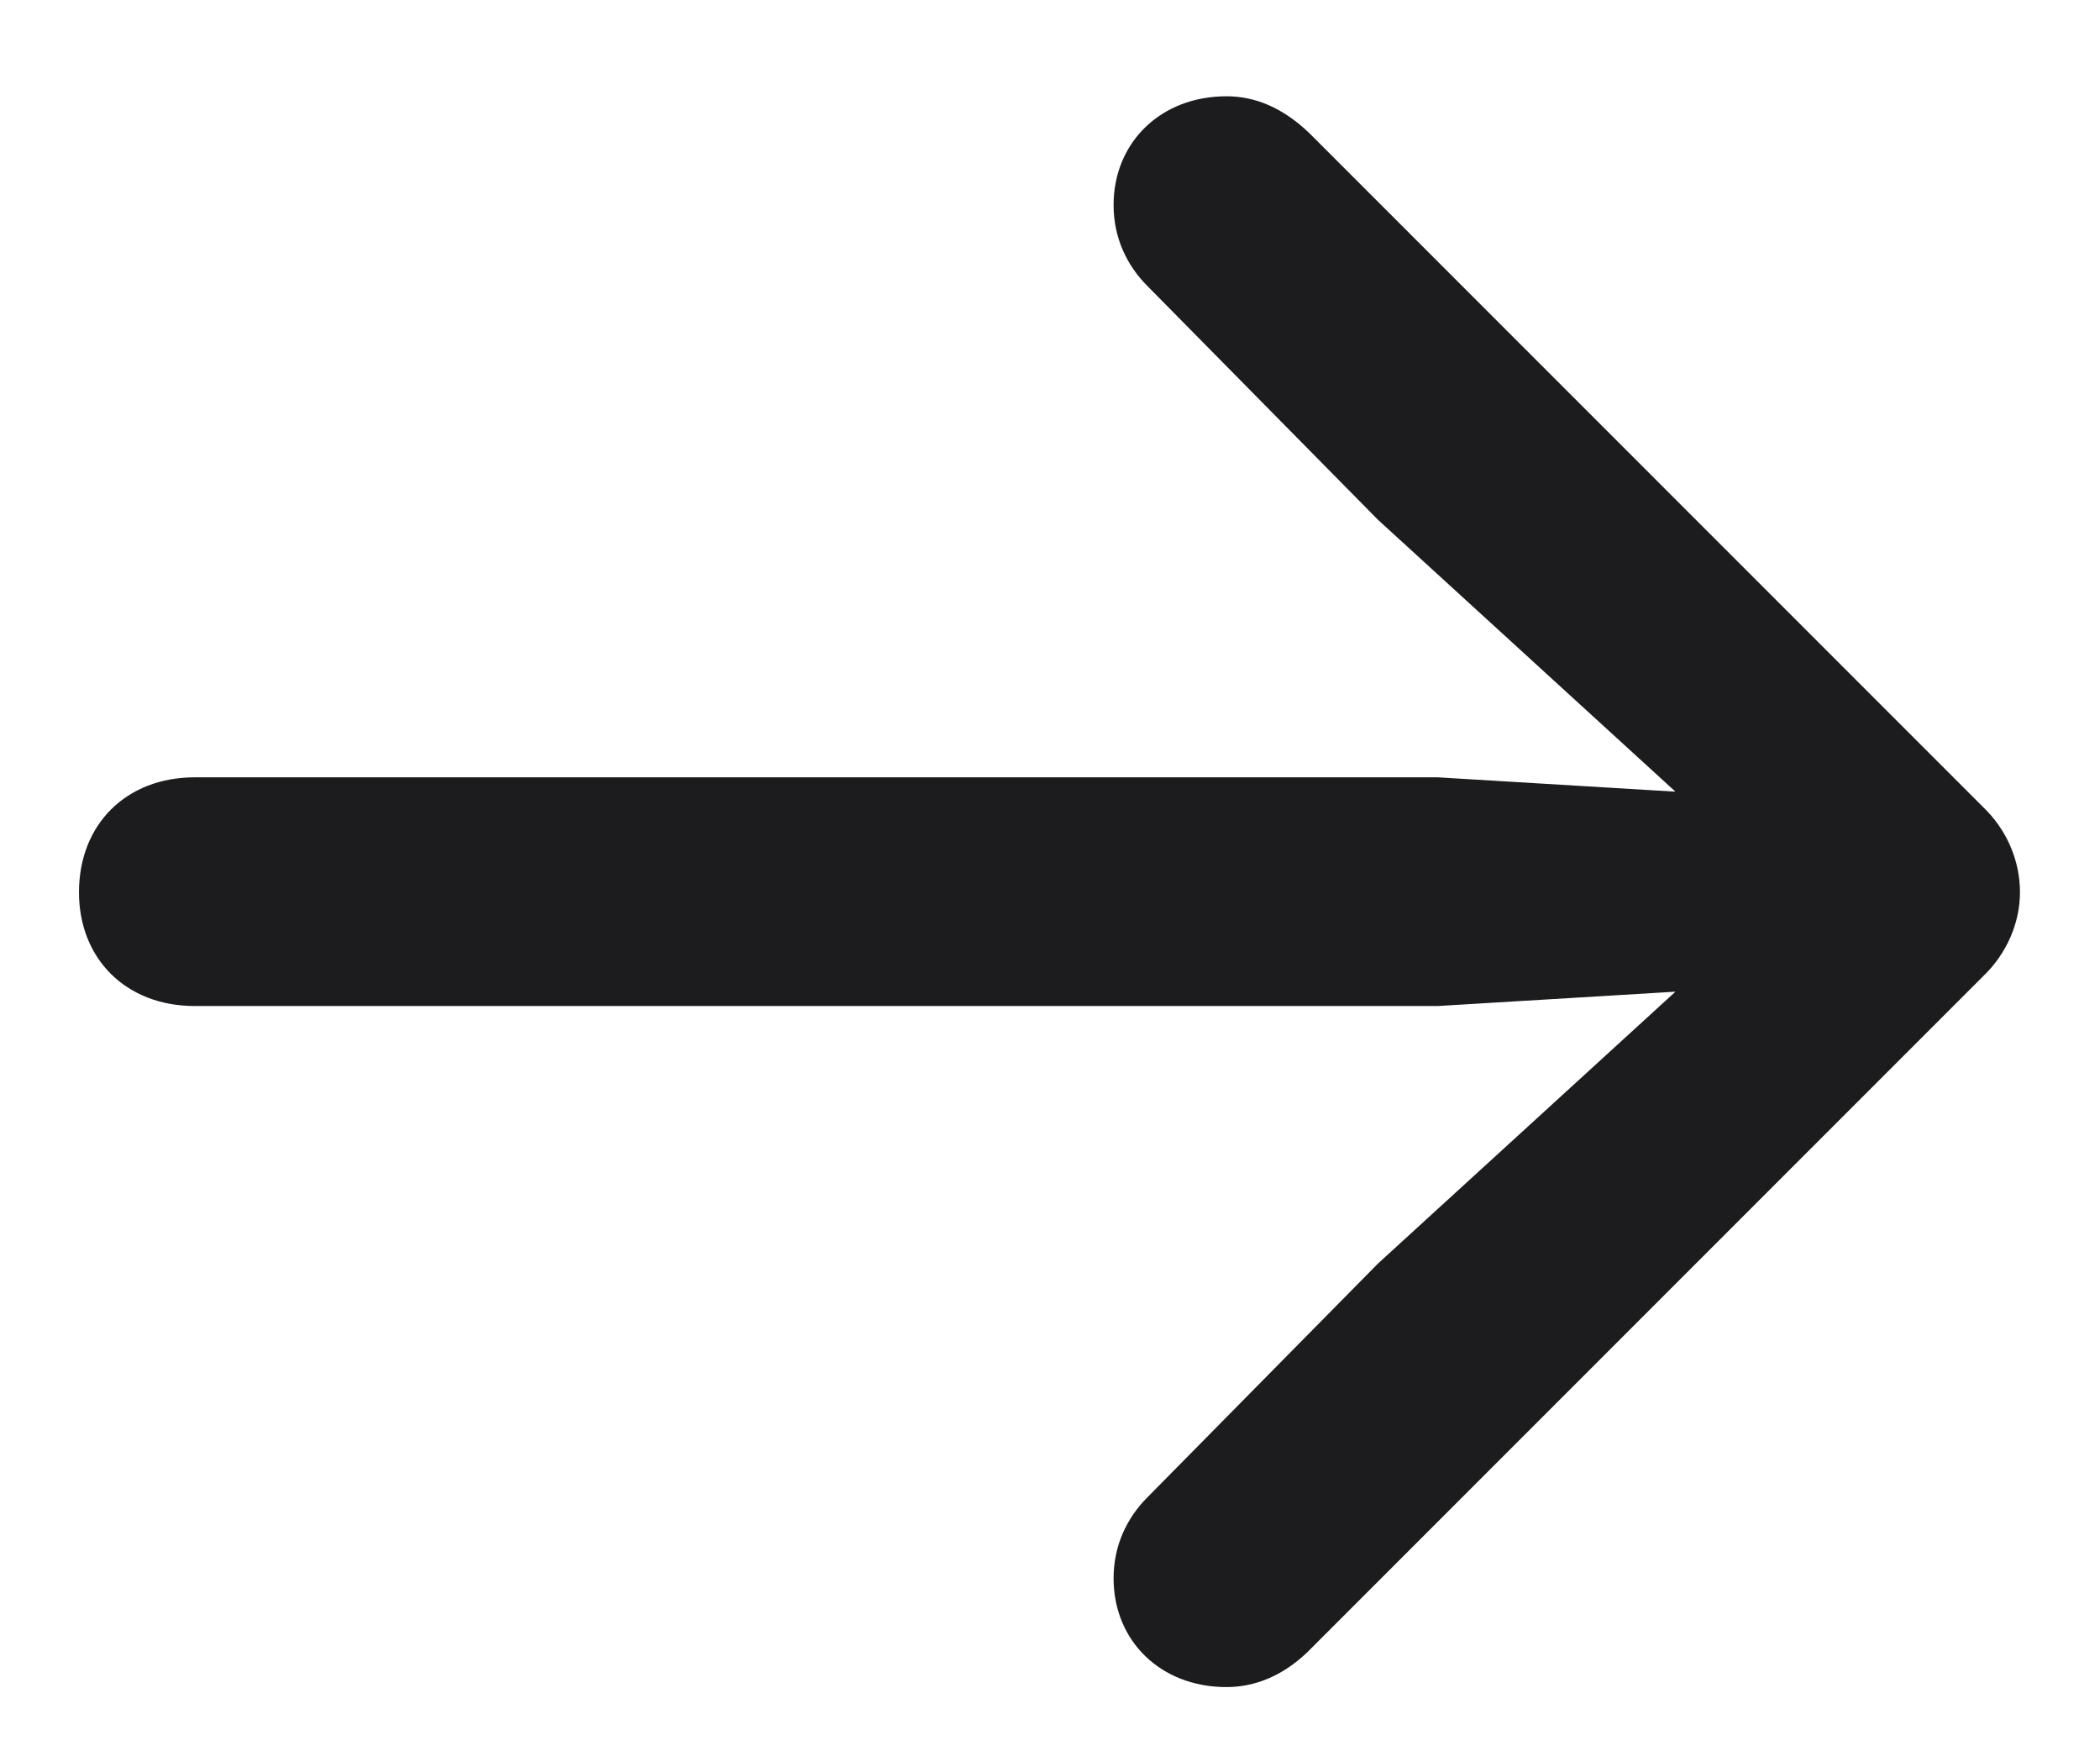
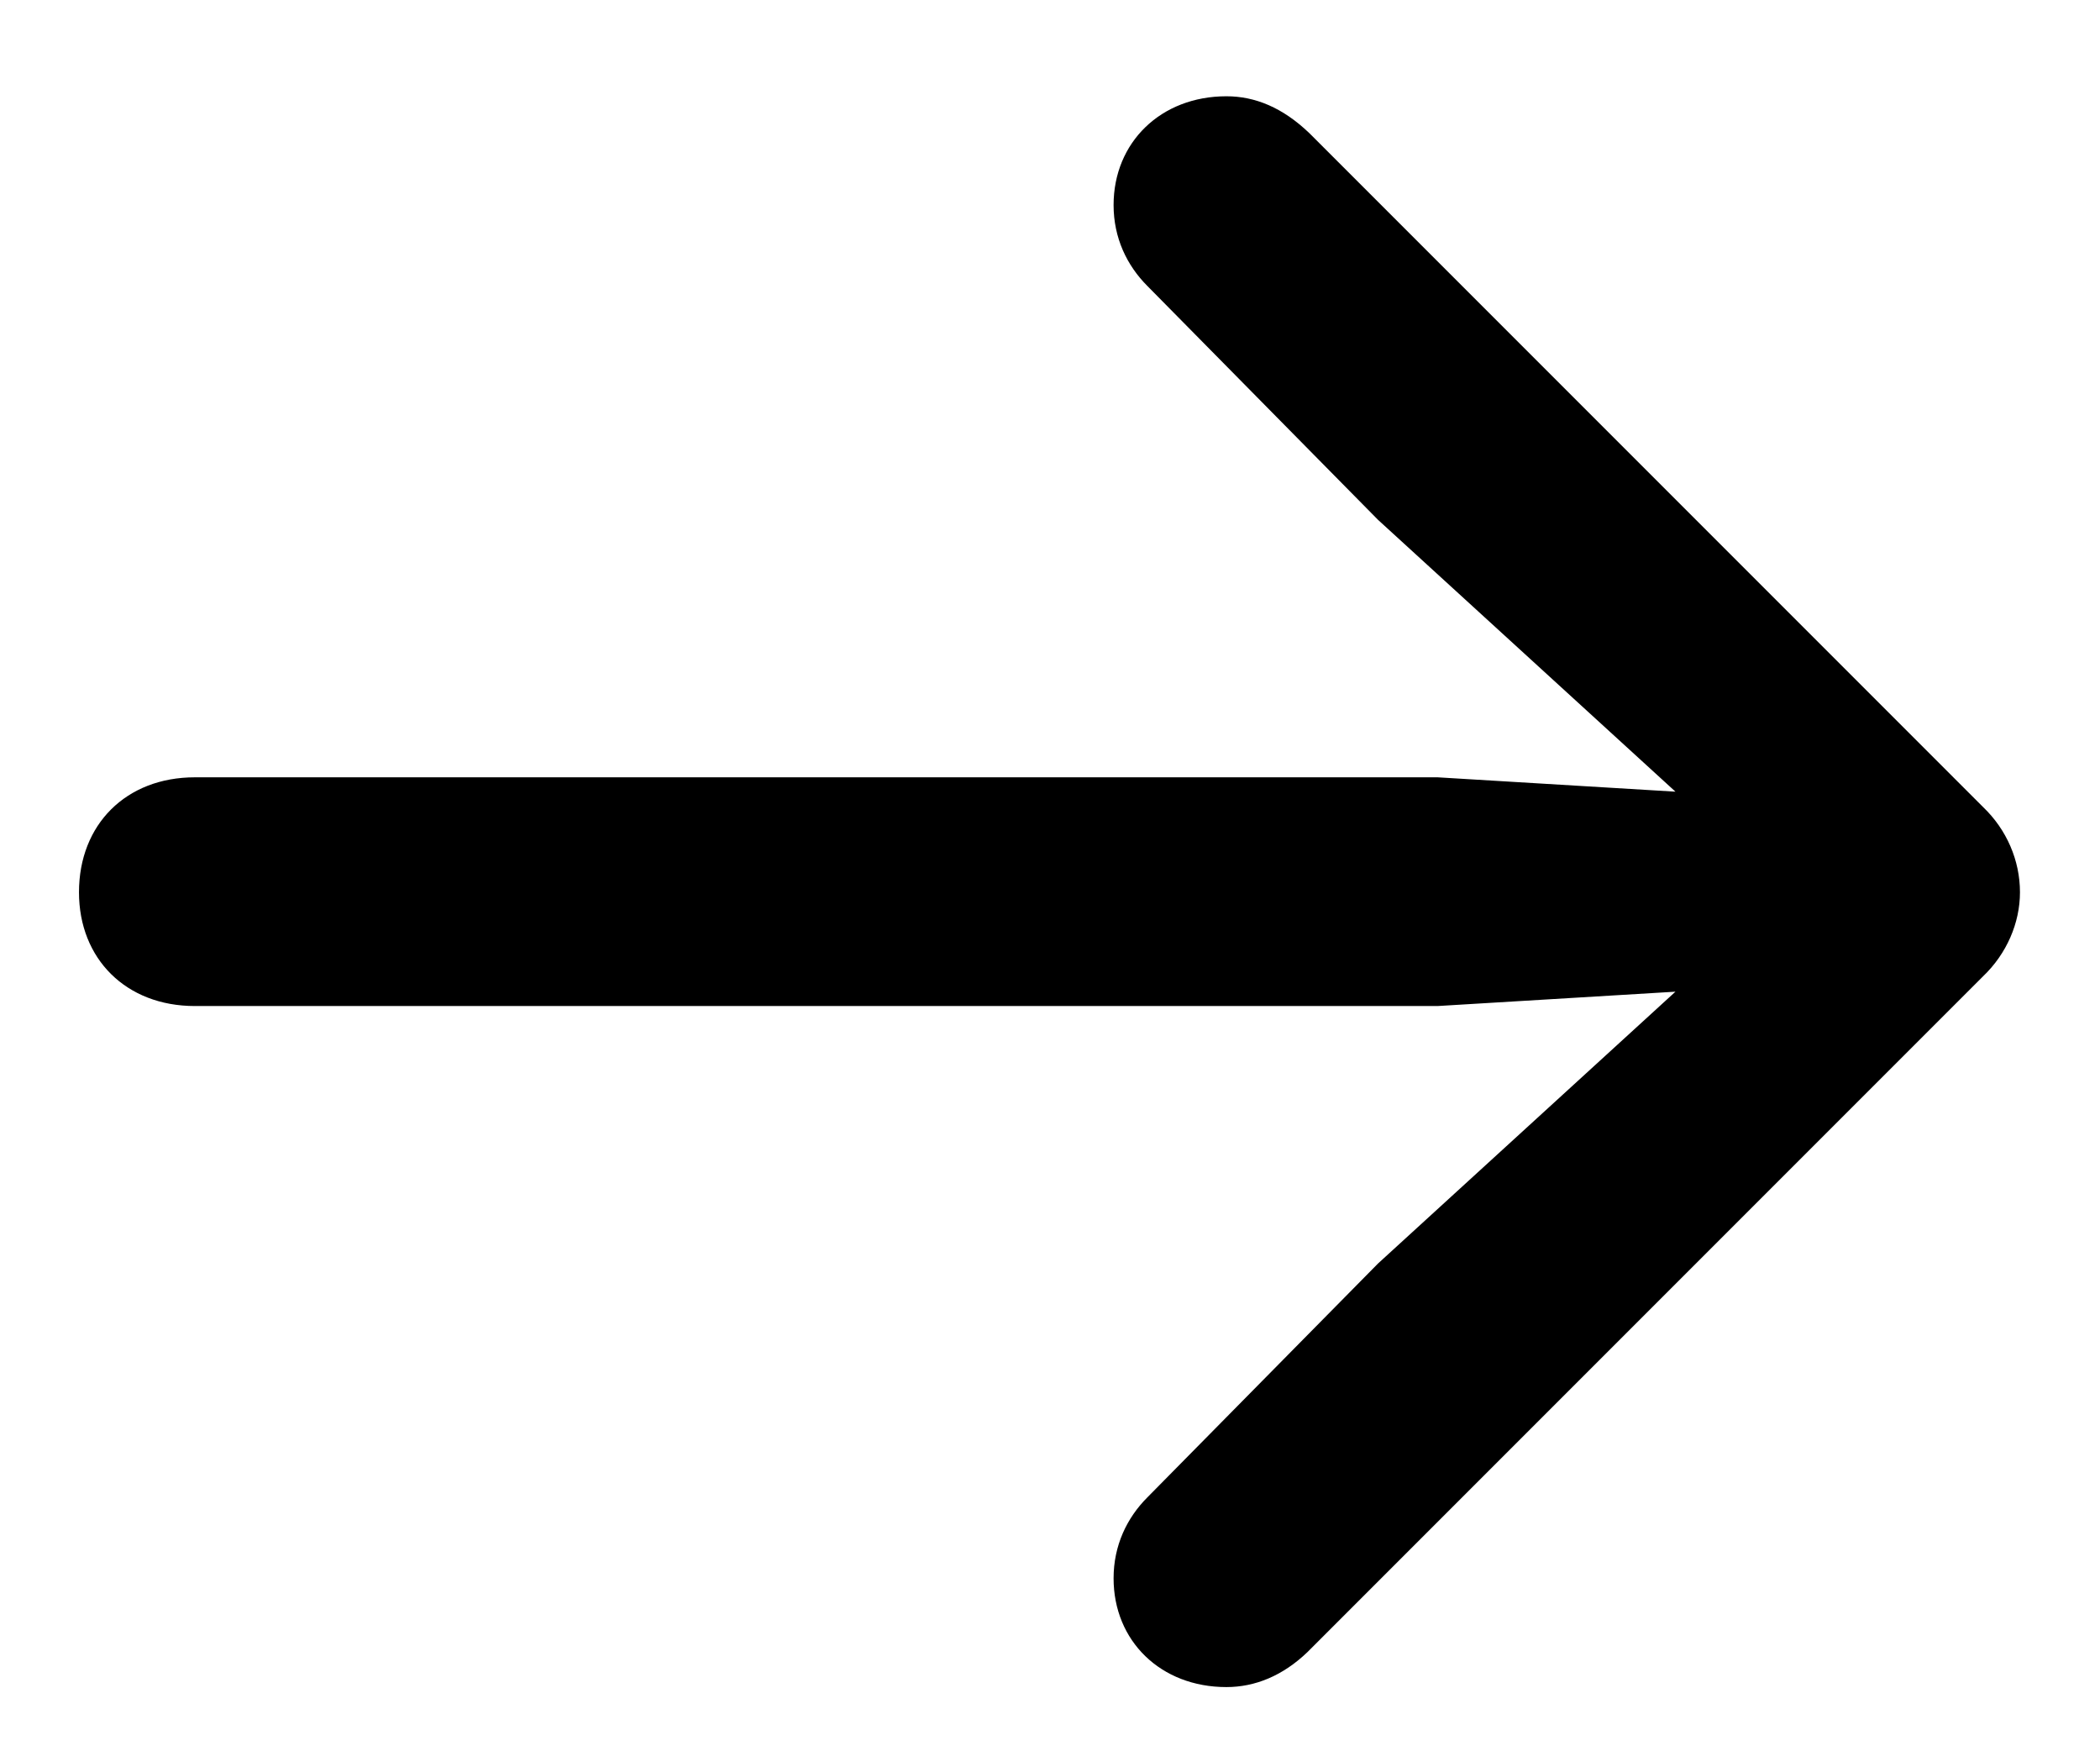
- <svg xmlns="http://www.w3.org/2000/svg" width="18" height="15" viewBox="0 0 18 15" fill="none">
-   <path d="M17.314 7.646C17.314 7.373 17.2 7.109 16.998 6.916L11.224 1.142C10.995 0.922 10.758 0.825 10.512 0.825C9.949 0.825 9.545 1.221 9.545 1.757C9.545 2.038 9.659 2.275 9.835 2.451L11.812 4.455L14.361 6.784L12.322 6.661H1.67C1.081 6.661 0.677 7.065 0.677 7.646C0.677 8.217 1.081 8.621 1.67 8.621H12.322L14.361 8.498L11.812 10.827L9.835 12.831C9.659 13.007 9.545 13.244 9.545 13.525C9.545 14.062 9.949 14.457 10.512 14.457C10.758 14.457 10.995 14.36 11.206 14.158L16.998 8.366C17.2 8.173 17.314 7.909 17.314 7.646Z" fill="#1C1C1E" />
+ <svg xmlns="http://www.w3.org/2000/svg" width="18" height="15" viewBox="0 0 18 15">
+   <path d="M17.314 7.646C17.314 7.373 17.2 7.109 16.998 6.916L11.224 1.142C10.995 0.922 10.758 0.825 10.512 0.825C9.949 0.825 9.545 1.221 9.545 1.757C9.545 2.038 9.659 2.275 9.835 2.451L11.812 4.455L14.361 6.784L12.322 6.661H1.67C1.081 6.661 0.677 7.065 0.677 7.646C0.677 8.217 1.081 8.621 1.67 8.621H12.322L14.361 8.498L11.812 10.827L9.835 12.831C9.659 13.007 9.545 13.244 9.545 13.525C9.545 14.062 9.949 14.457 10.512 14.457C10.758 14.457 10.995 14.36 11.206 14.158L16.998 8.366C17.2 8.173 17.314 7.909 17.314 7.646Z" fill="currentColor" />
</svg>
